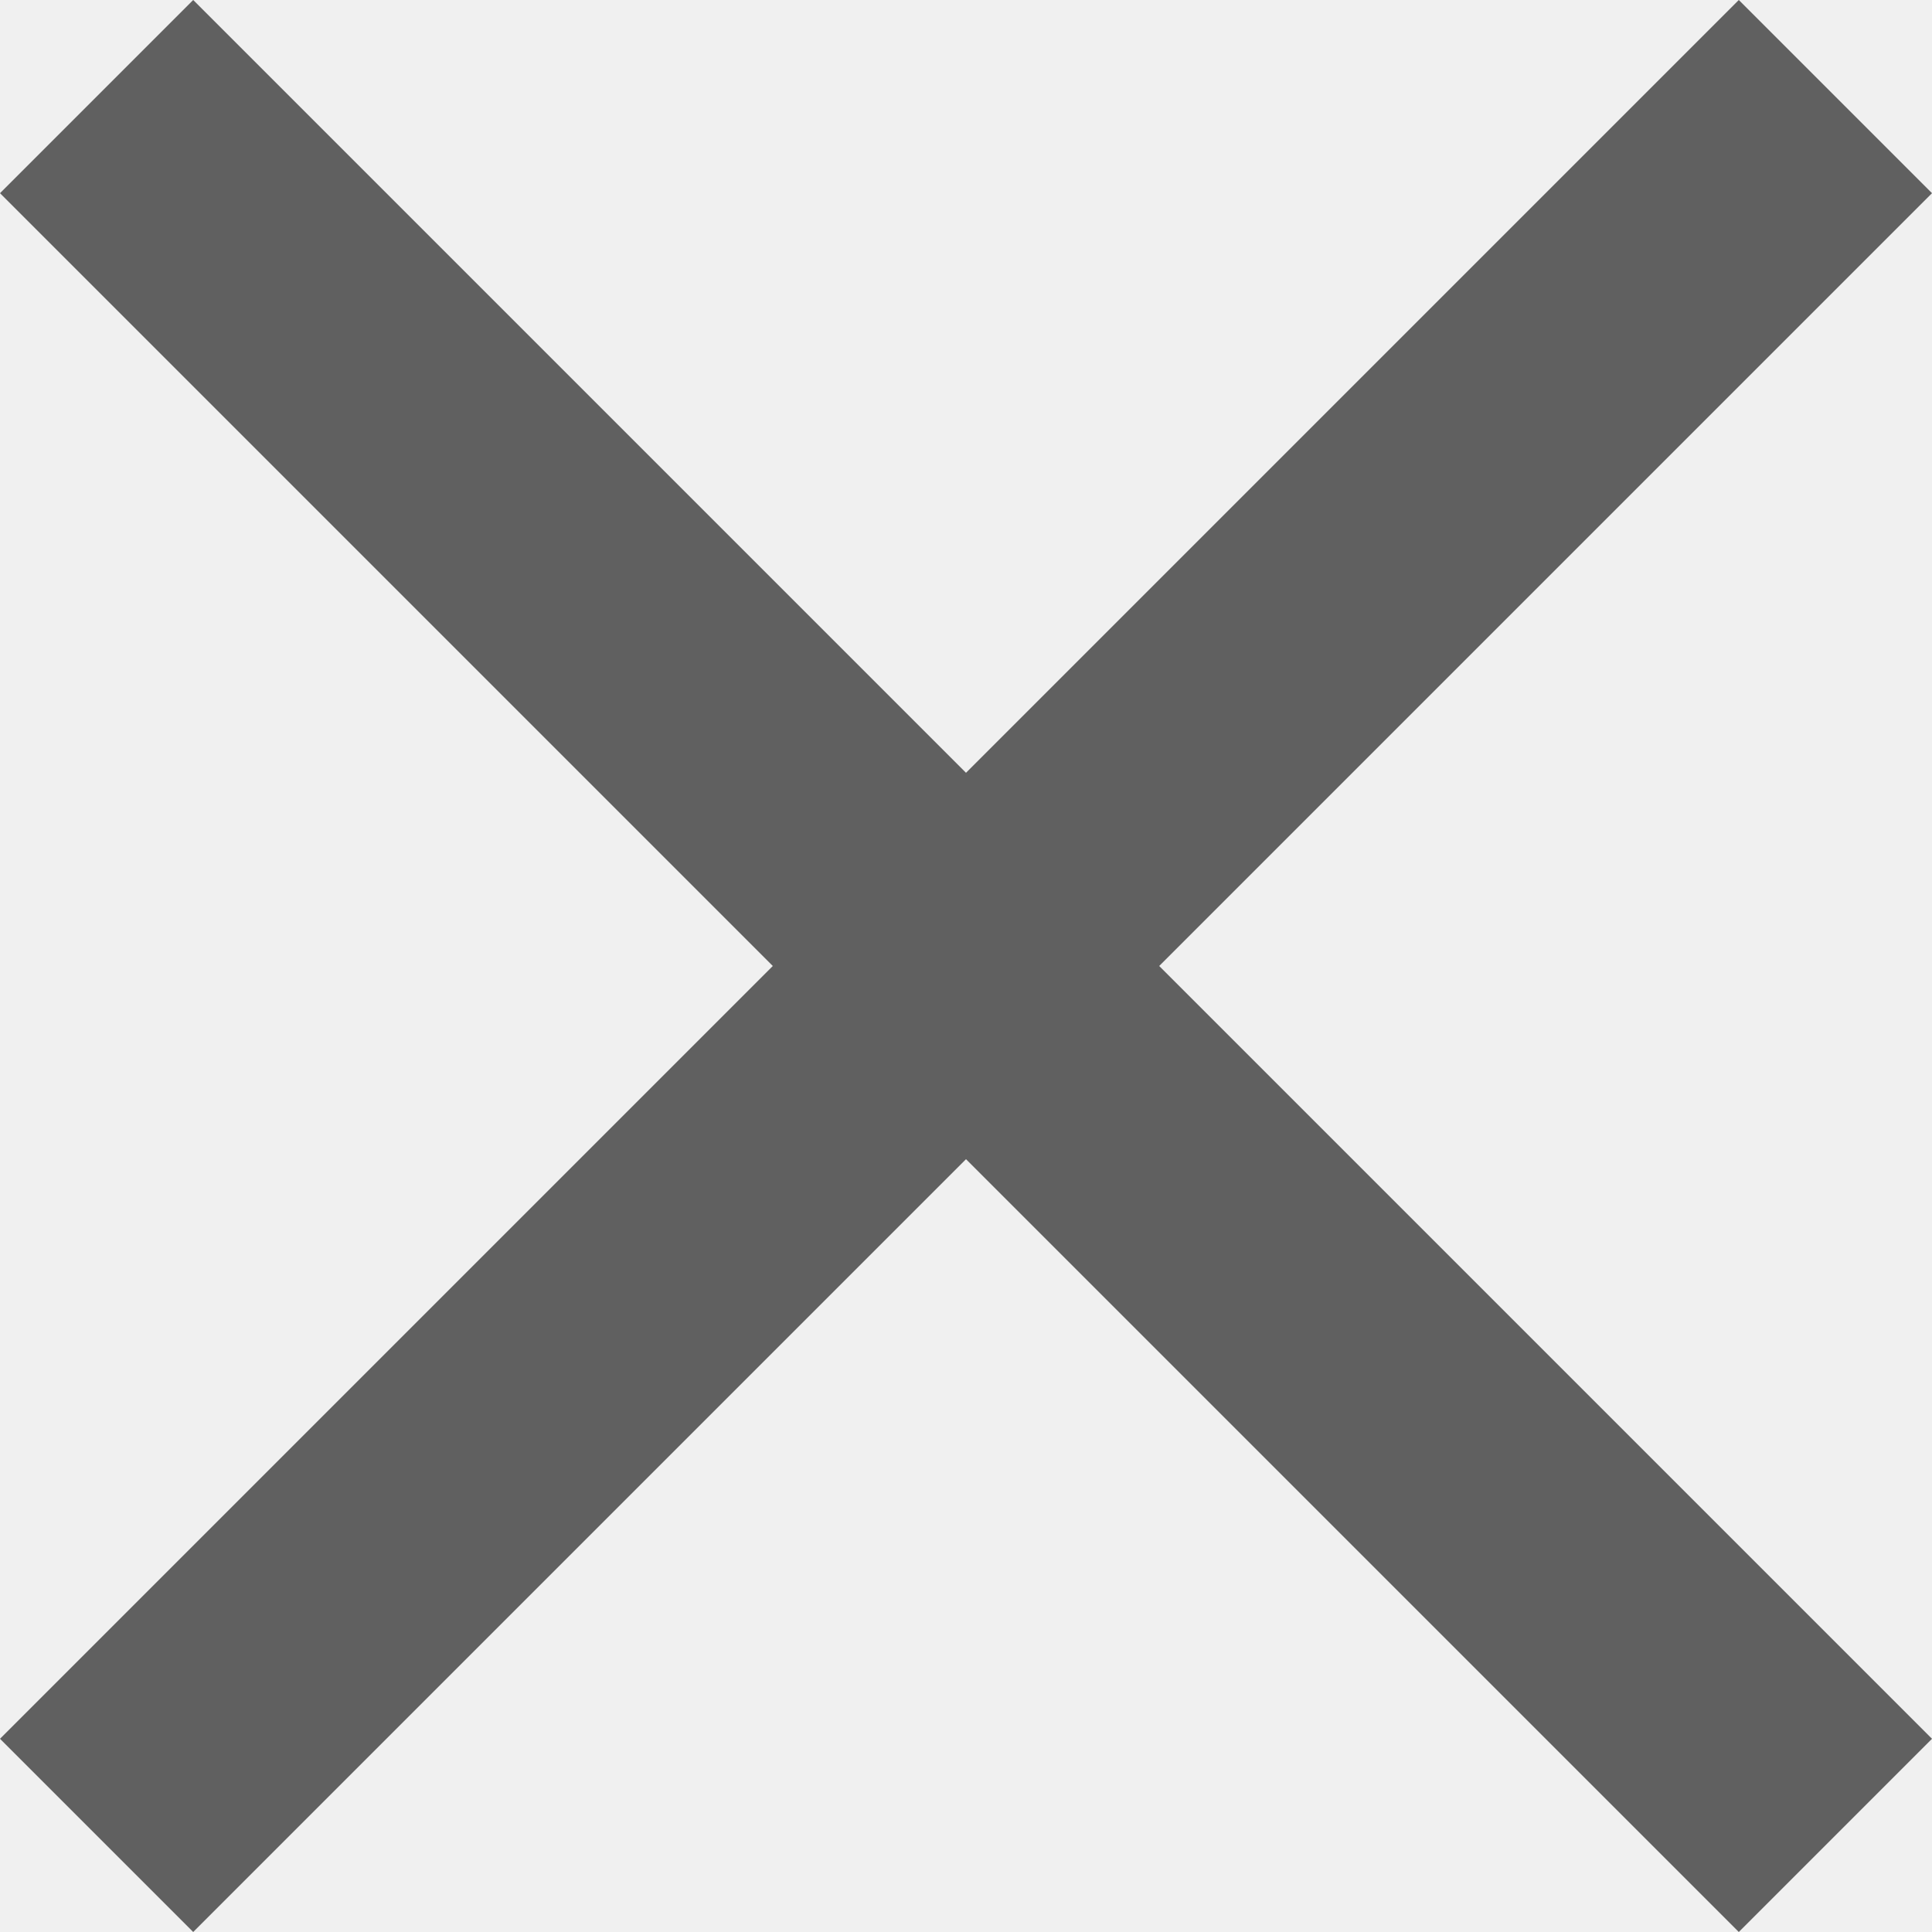
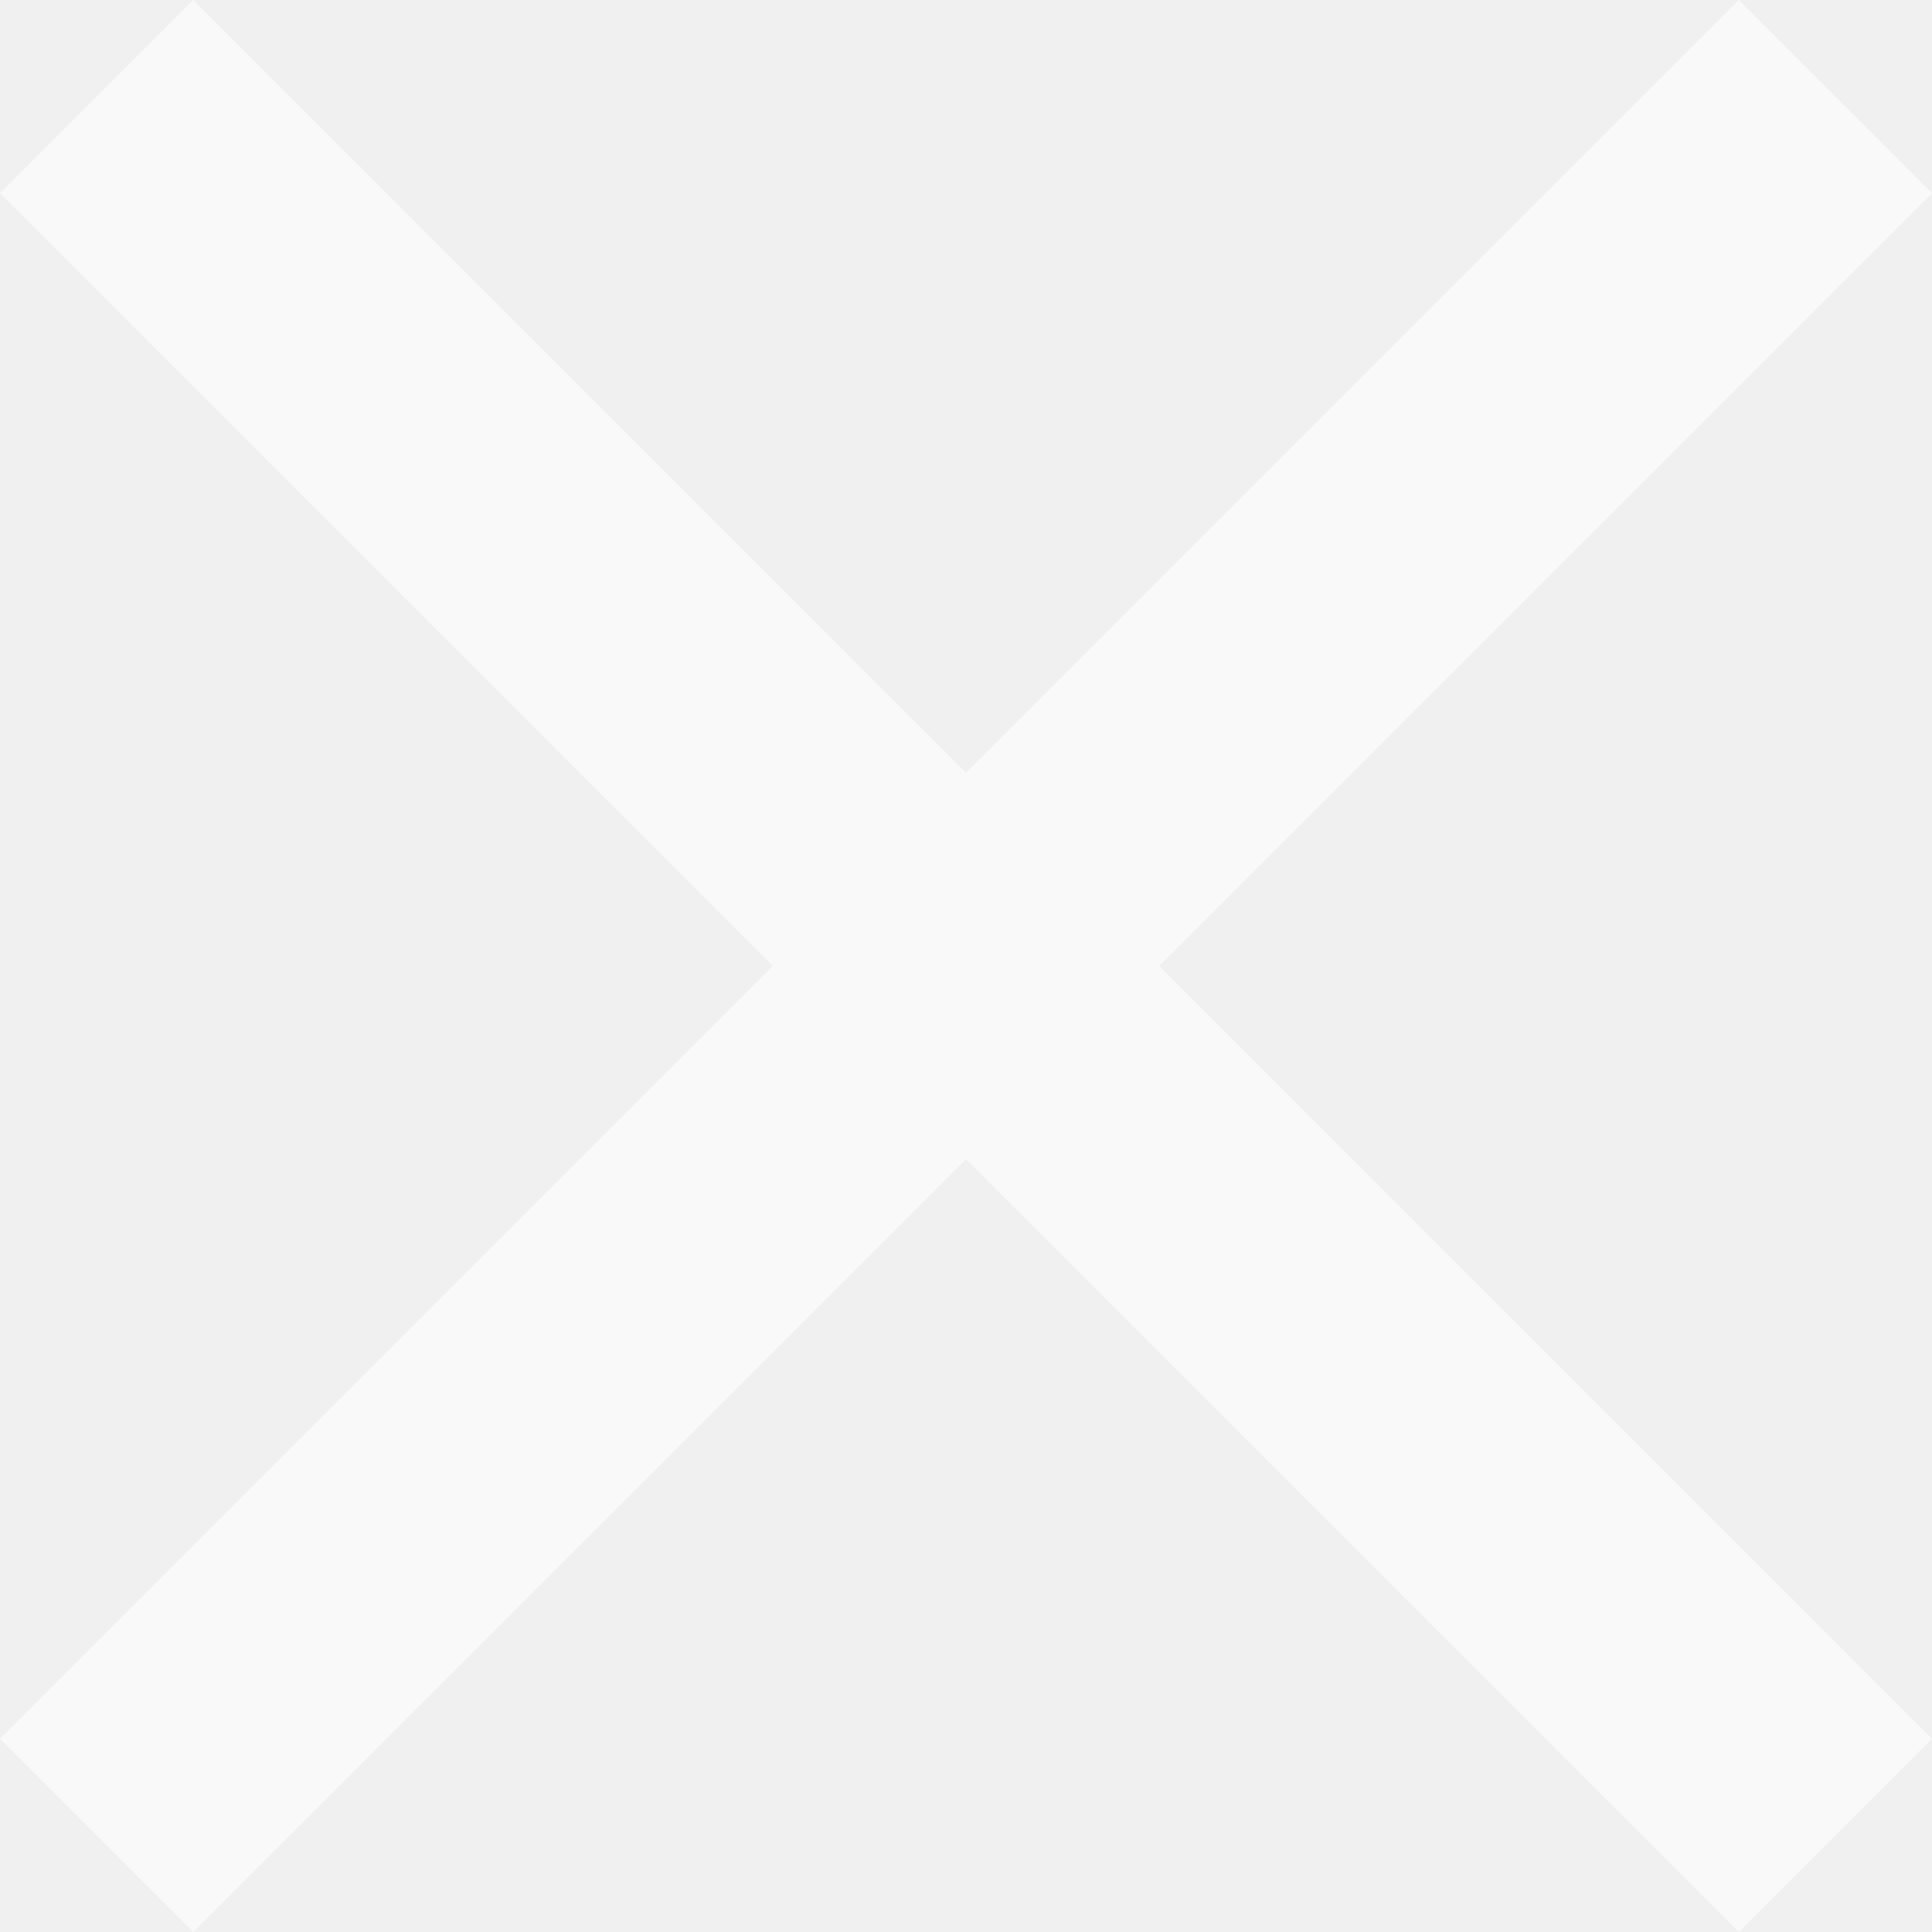
<svg xmlns="http://www.w3.org/2000/svg" width="14" height="14" viewBox="0 0 14 14" fill="none">
-   <path opacity="0.6" d="M1.4 14L0 12.6L5.6 7L0 1.4L1.4 0L7 5.6L12.6 0L14 1.4L8.4 7L14 12.6L12.6 14L7 8.4L1.4 14Z" fill="black" />
+   <path opacity="0.6" d="M1.4 14L0 12.6L5.6 7L0 1.4L1.4 0L7 5.6L12.6 0L14 1.4L8.4 7L14 12.6L12.6 14L7 8.4L1.4 14Z" fill="white" />
</svg>
